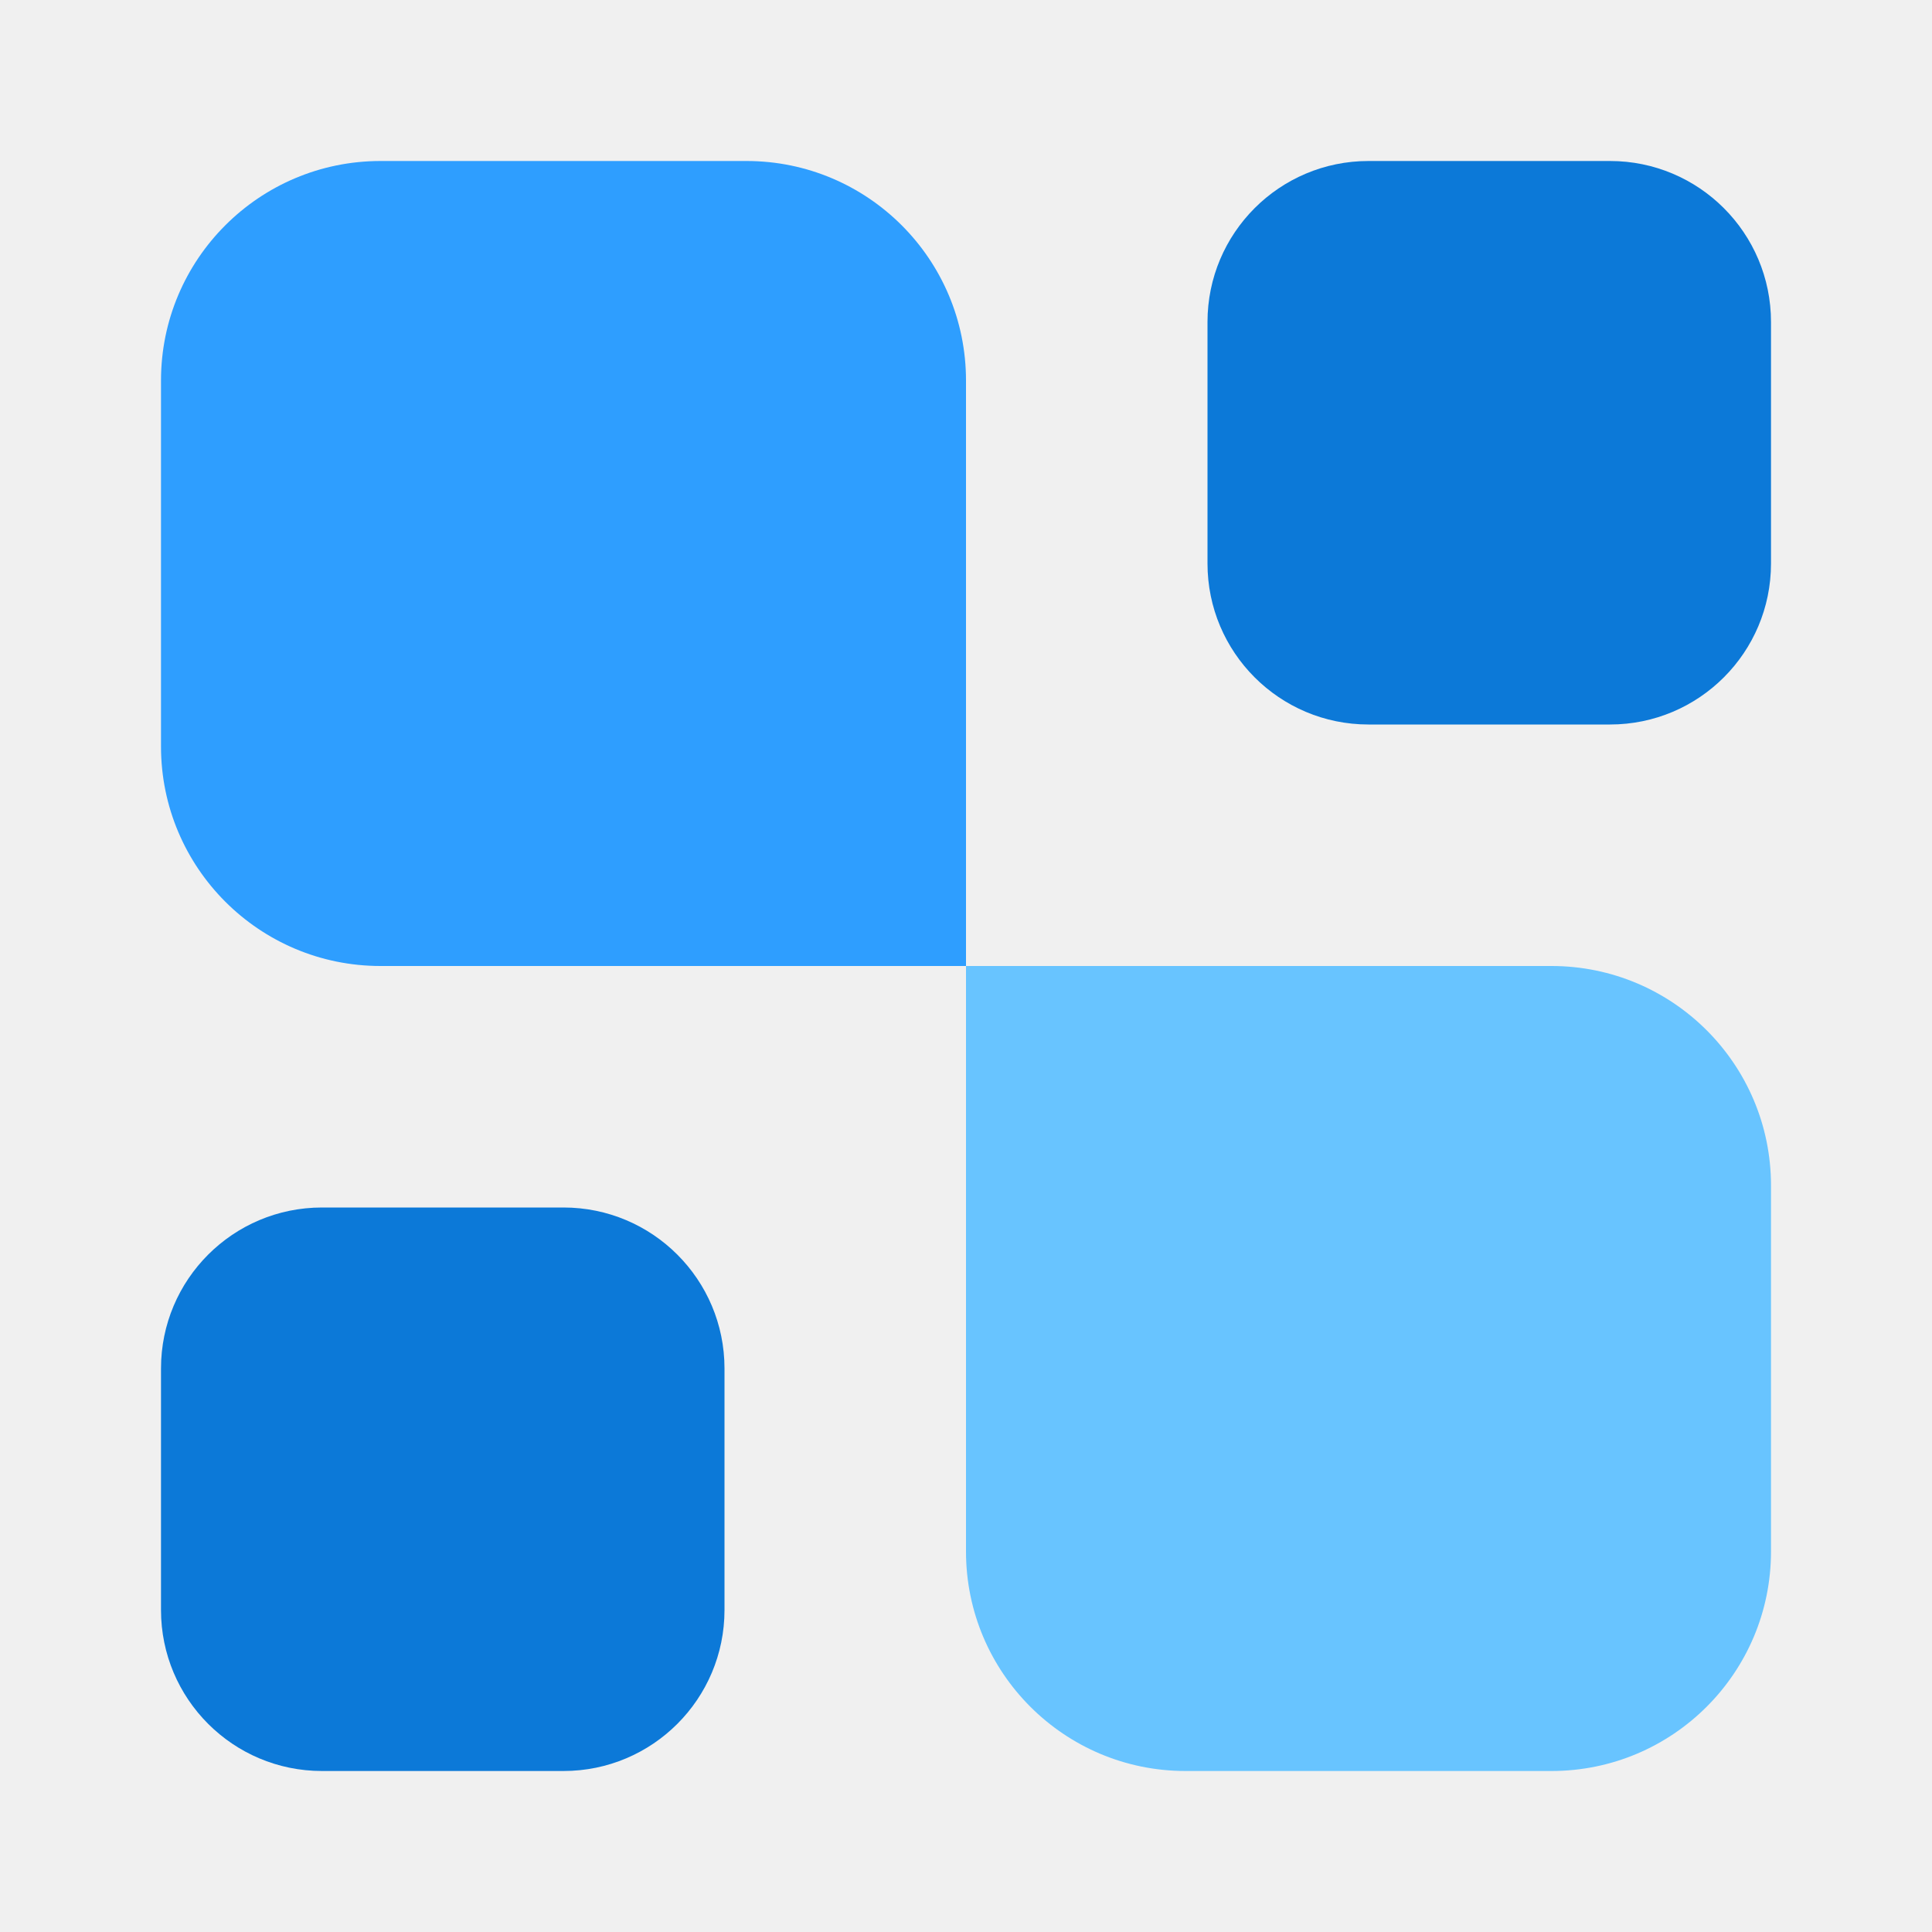
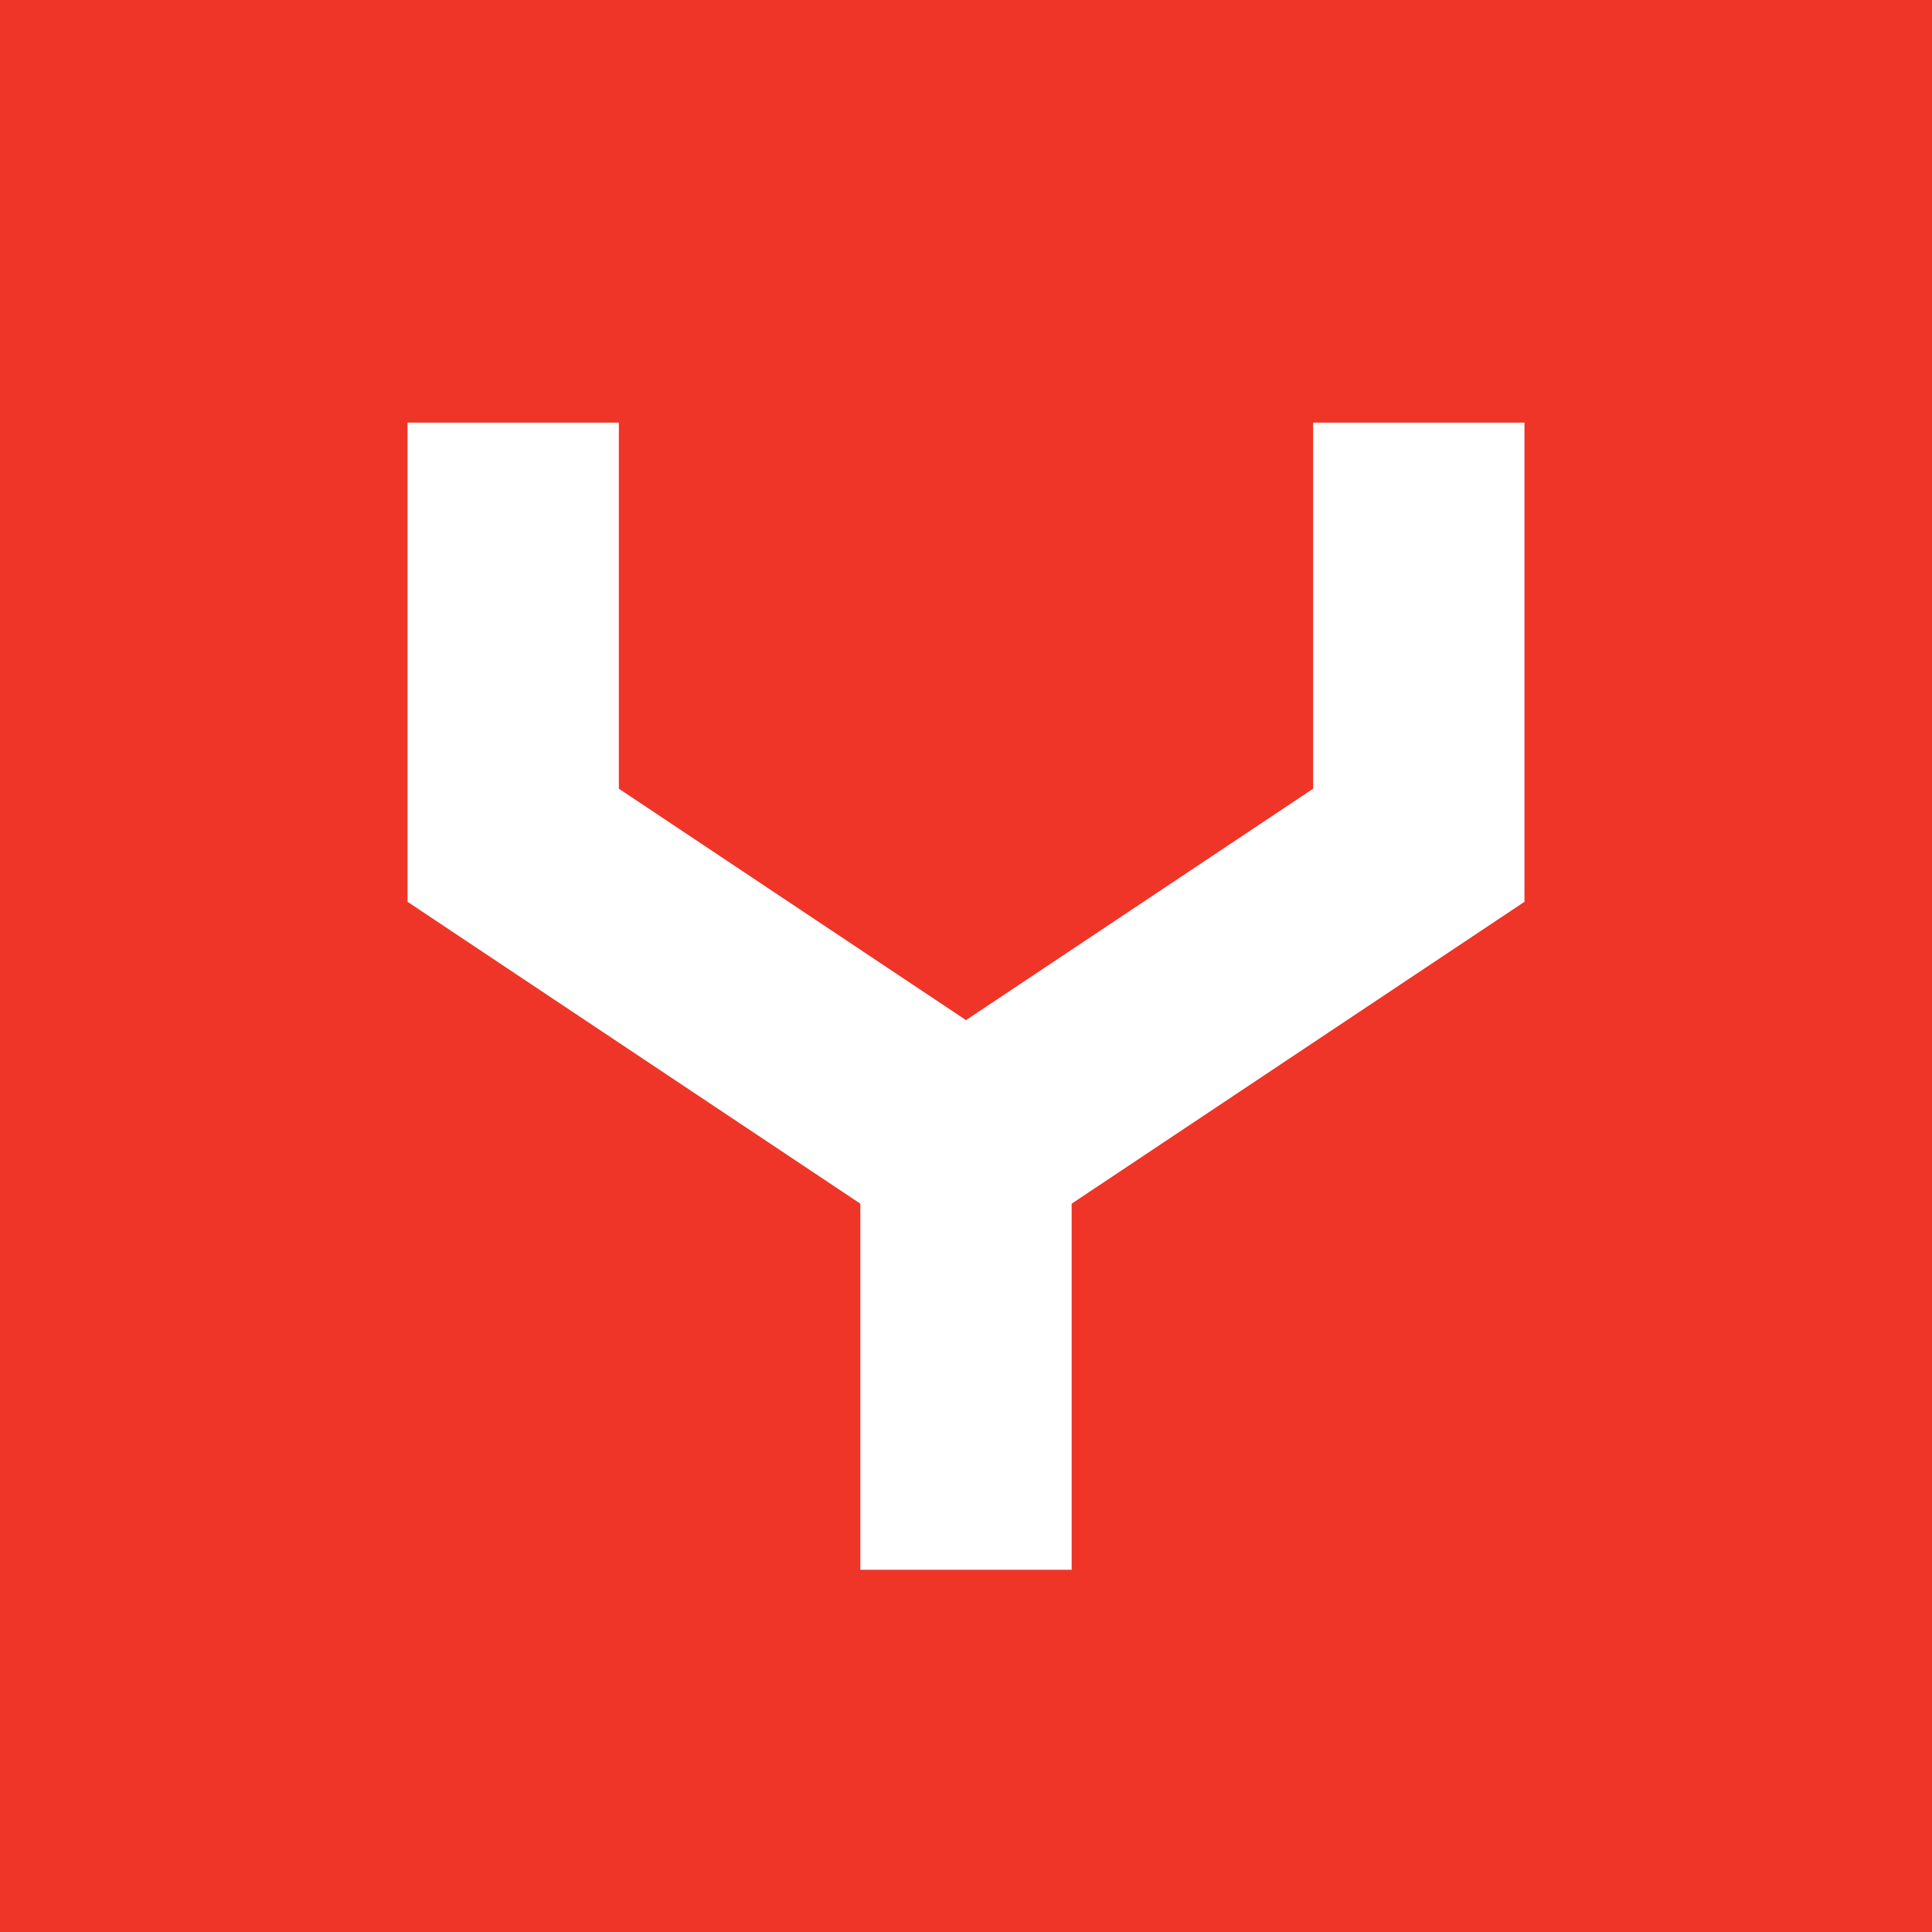
- <svg xmlns="http://www.w3.org/2000/svg" width="24" height="24" viewBox="0 0 24 24" fill="none">
-   <path d="M22 19.273C22 20.779 20.779 22 19.273 22H14.727C13.221 22 12 20.779 12 19.273V12H19.273C20.779 12 22 13.221 22 14.727V19.273Z" fill="#68C4FF" />
-   <path d="M20 2C21.105 2 22 2.895 22 4V7C22 8.105 21.105 9 20 9H17C15.895 9 15 8.105 15 7V4C15 2.895 15.895 2 17 2H20Z" fill="#0C79D8" />
-   <path d="M7 15C8.105 15 9 15.895 9 17V20C9 21.105 8.105 22 7 22H4C2.895 22 2 21.105 2 20V17C2 15.895 2.895 15 4 15H7Z" fill="#0C79D8" />
-   <path d="M12 12H4.727C3.221 12 2 10.779 2 9.273V4.727C2 3.221 3.221 2 4.727 2H9.273C10.779 2 12 3.221 12 4.727V12Z" fill="#2E9EFF" />
+ <svg xmlns="http://www.w3.org/2000/svg" viewBox="0 0 64 64">
+   <rect width="64" height="64" fill="#ef3527" />
+   <path d="M17 14v14l15 10v14M47 14v14L32 38" stroke="white" stroke-width="7" fill="none" />
</svg>
